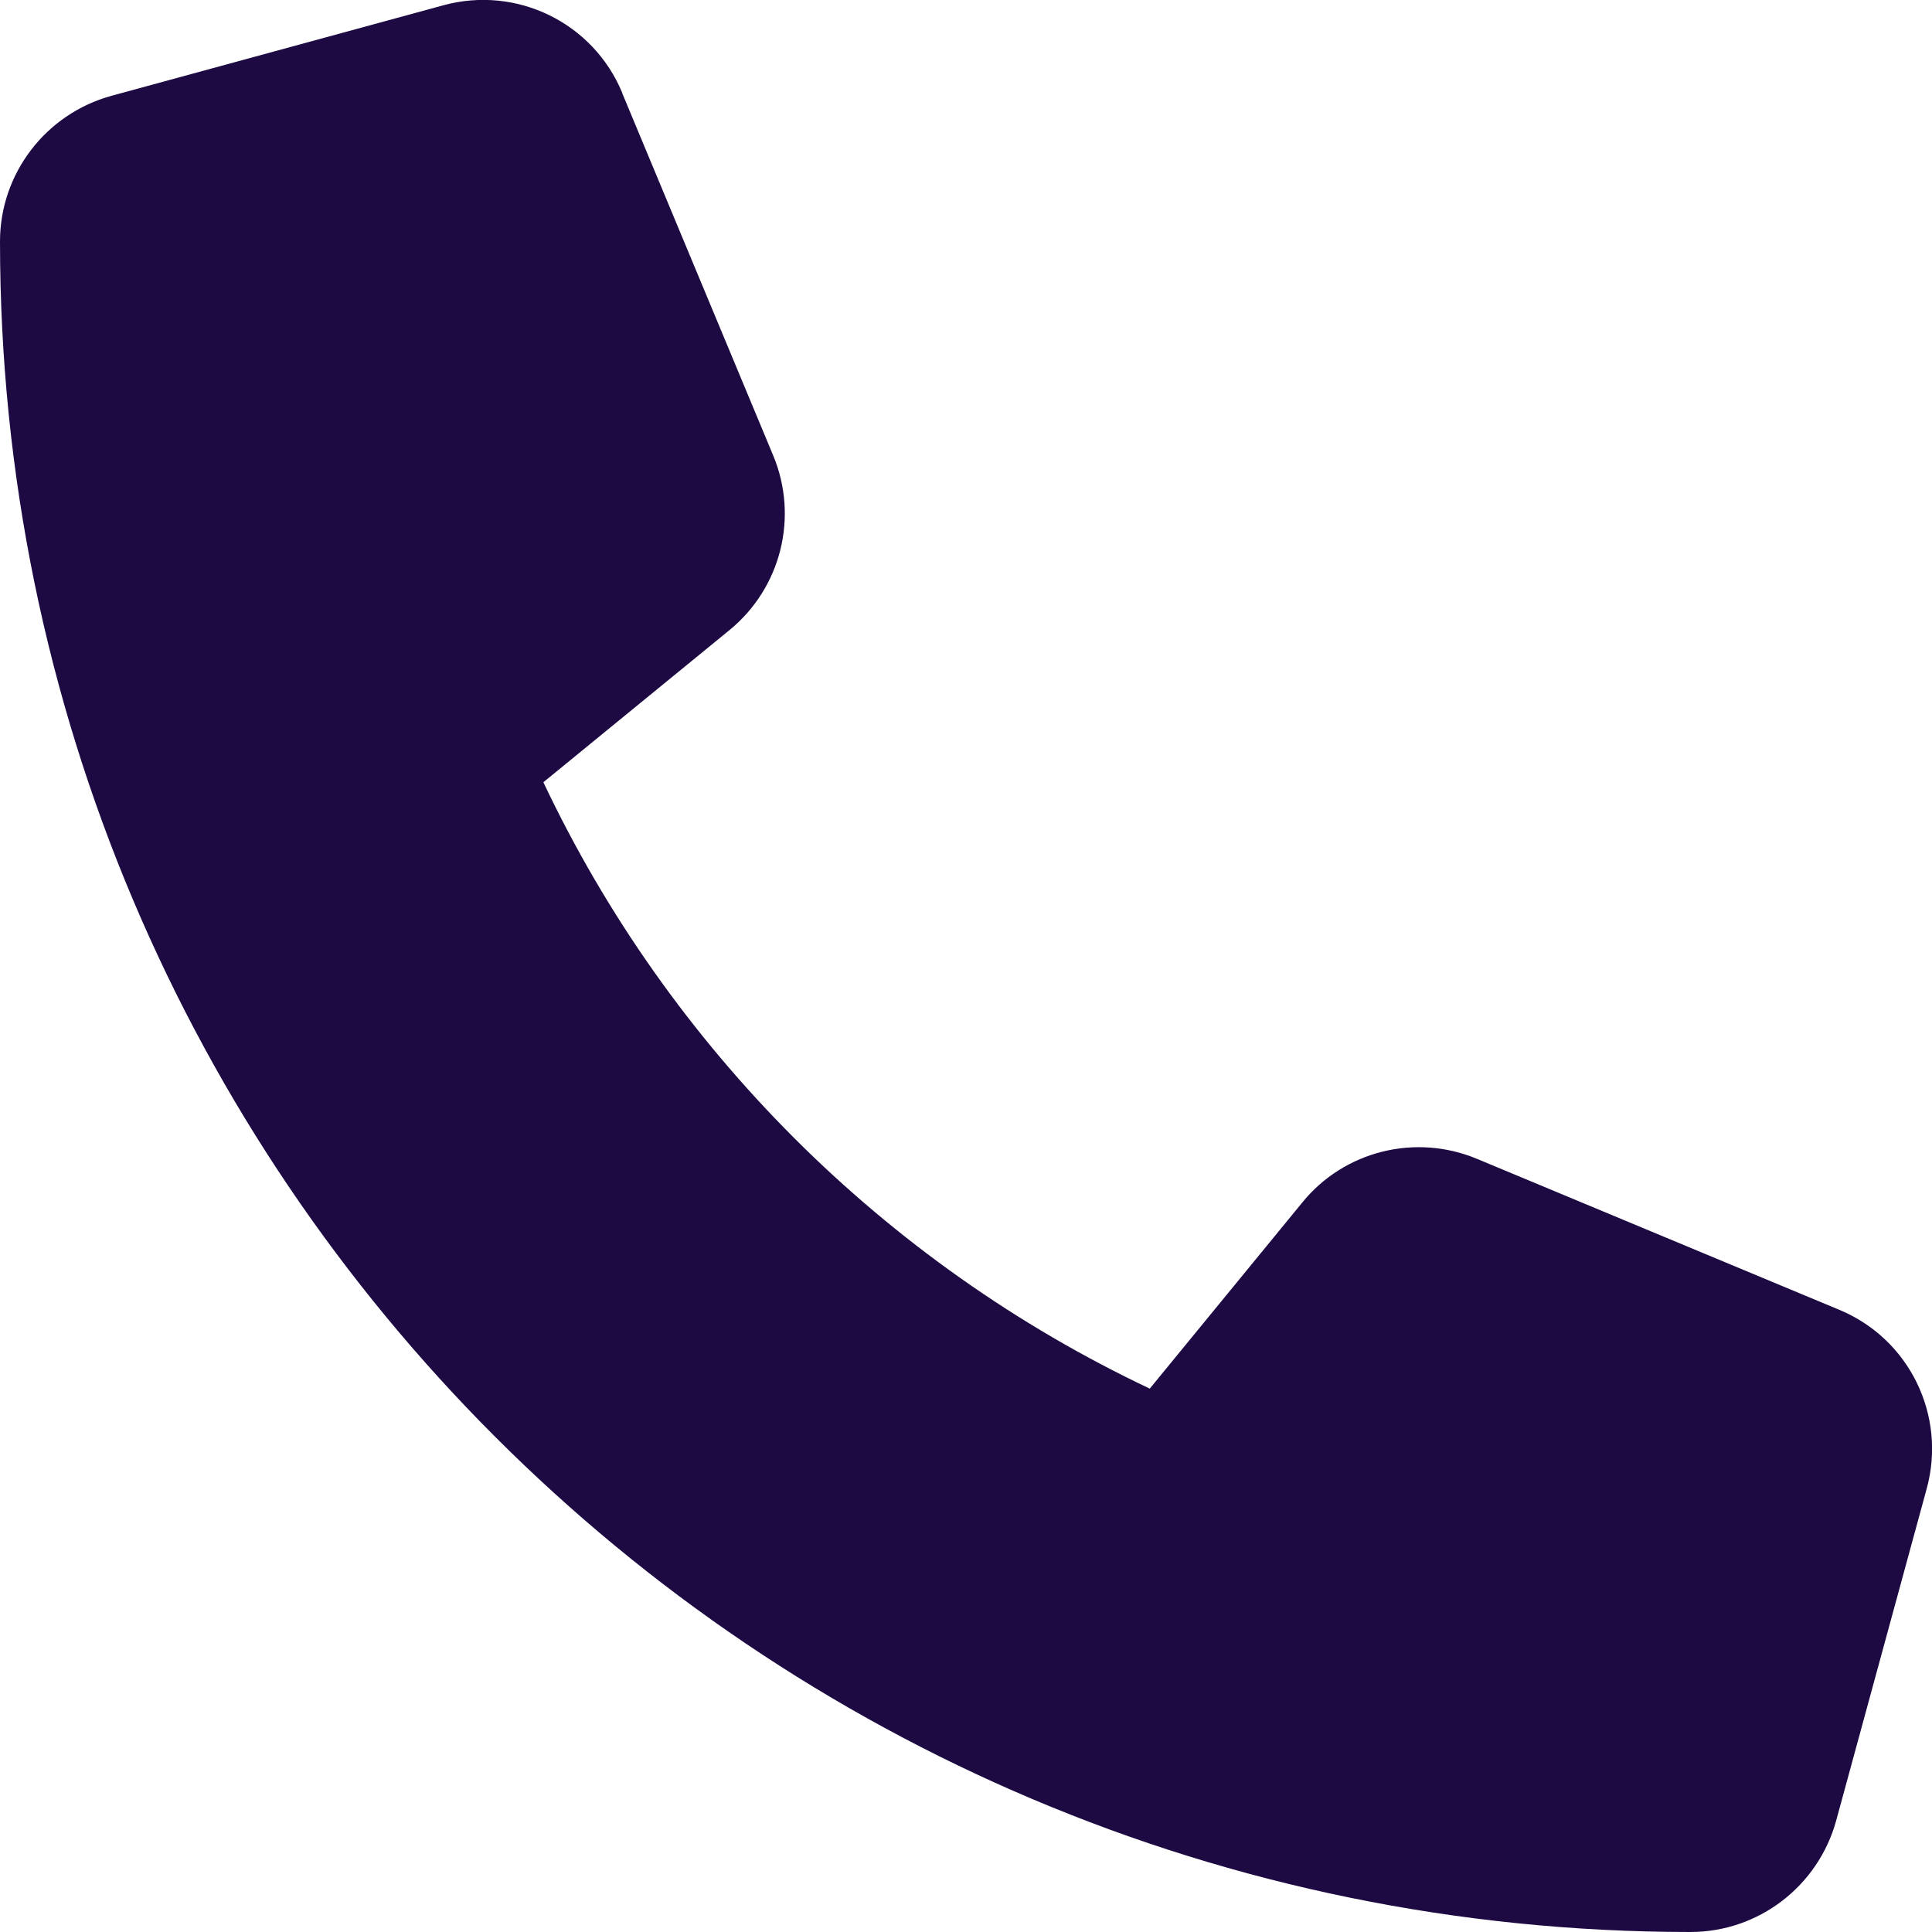
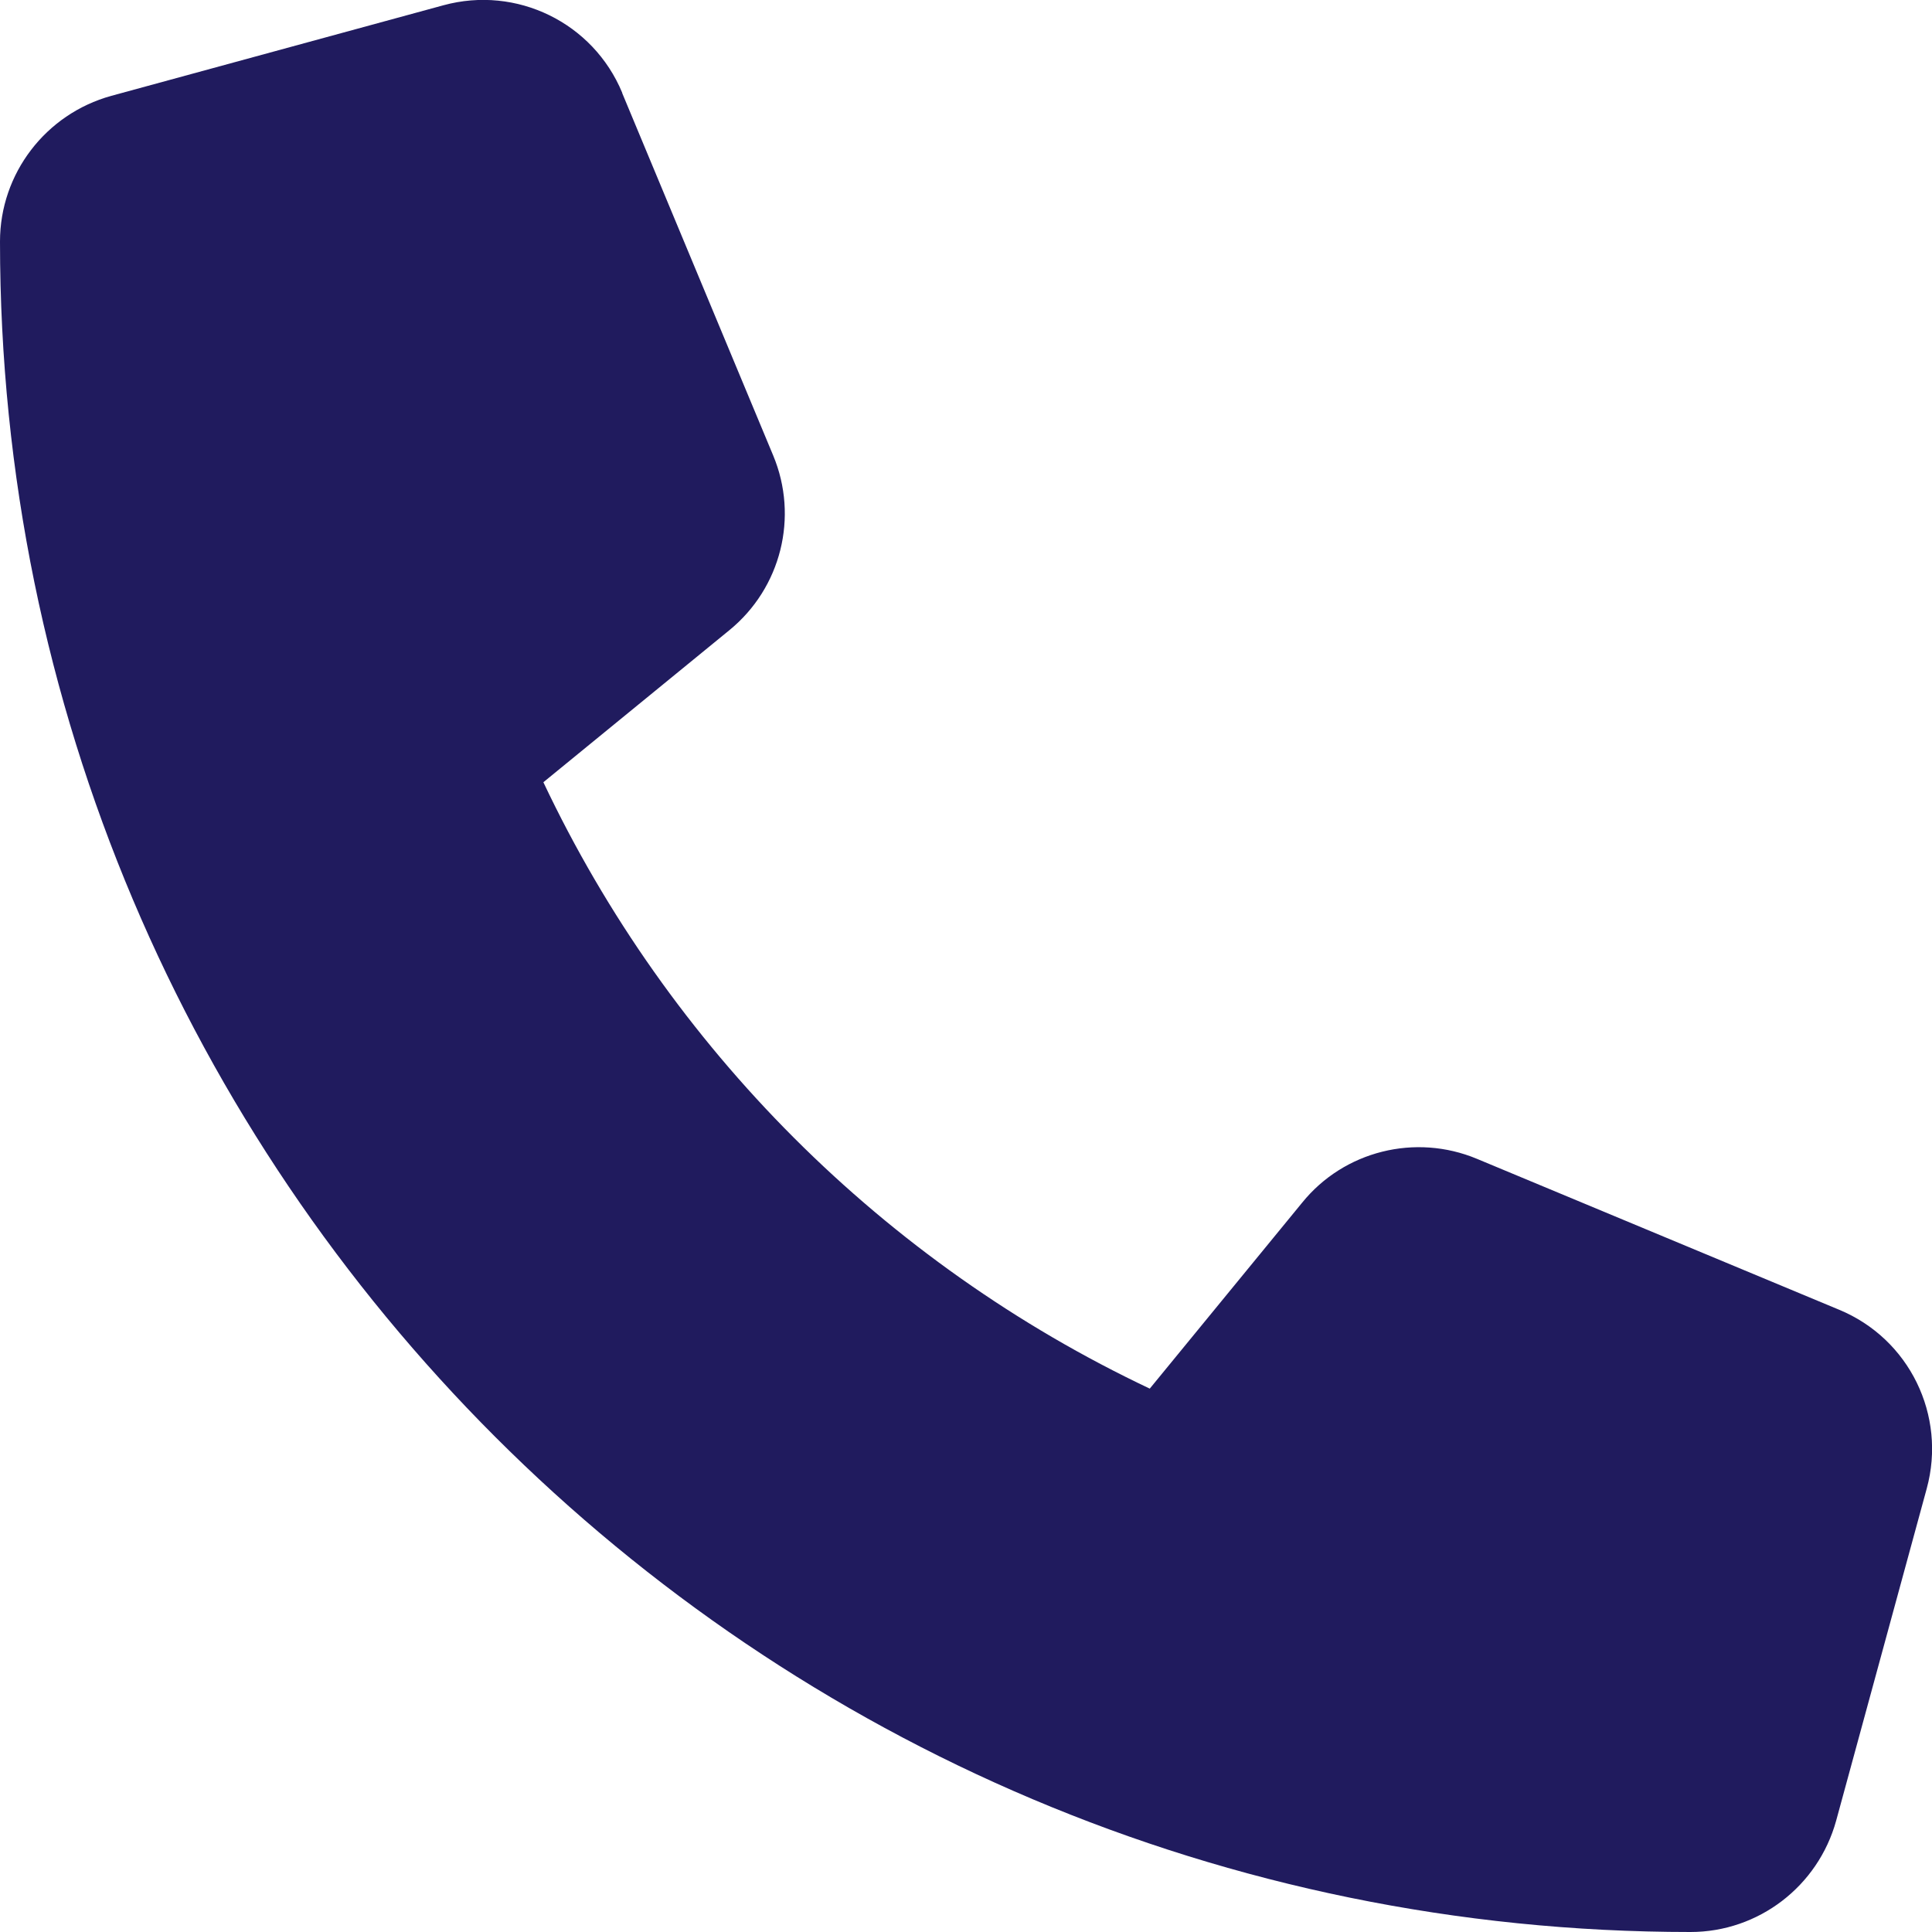
<svg xmlns="http://www.w3.org/2000/svg" viewBox="0 0 512 512">
-   <path fill="#1e0a43" d="M164.9 24.6c-7.7-18.6-28-28.5-47.4-23.2l-88 24C12.1 30.2 0 46 0 64C0 311.4 200.6 512 448 512c18 0 33.8-12.1 38.6-29.5l24-88c5.3-19.4-4.6-39.7-23.2-47.4l-96-40c-16.3-6.8-35.2-2.1-46.3 11.6L304.7 368C234.3 334.7 177.3 277.7 144 207.3L193.3 167c13.7-11.2 18.4-30 11.6-46.3l-40-96z" />
+   <path fill="#201b5e" d="M164.9 24.6c-7.7-18.6-28-28.5-47.4-23.2l-88 24C12.1 30.2 0 46 0 64C0 311.4 200.6 512 448 512c18 0 33.8-12.1 38.6-29.5l24-88c5.3-19.4-4.6-39.7-23.2-47.4l-96-40c-16.3-6.8-35.2-2.1-46.3 11.6L304.7 368C234.3 334.7 177.3 277.7 144 207.3L193.3 167c13.7-11.2 18.4-30 11.6-46.3l-40-96z" />
</svg>
